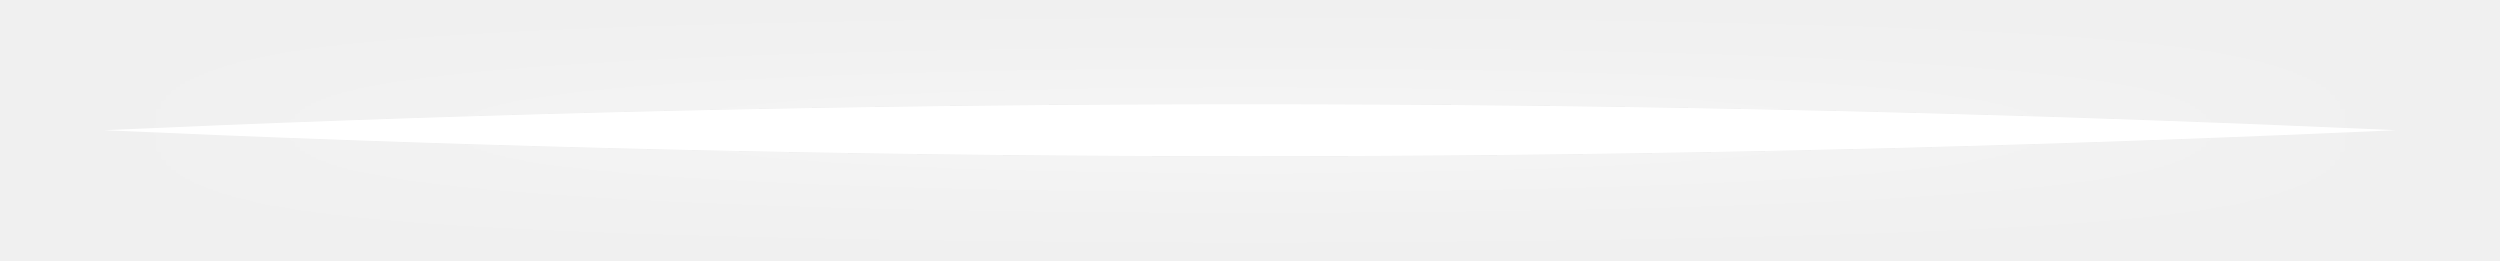
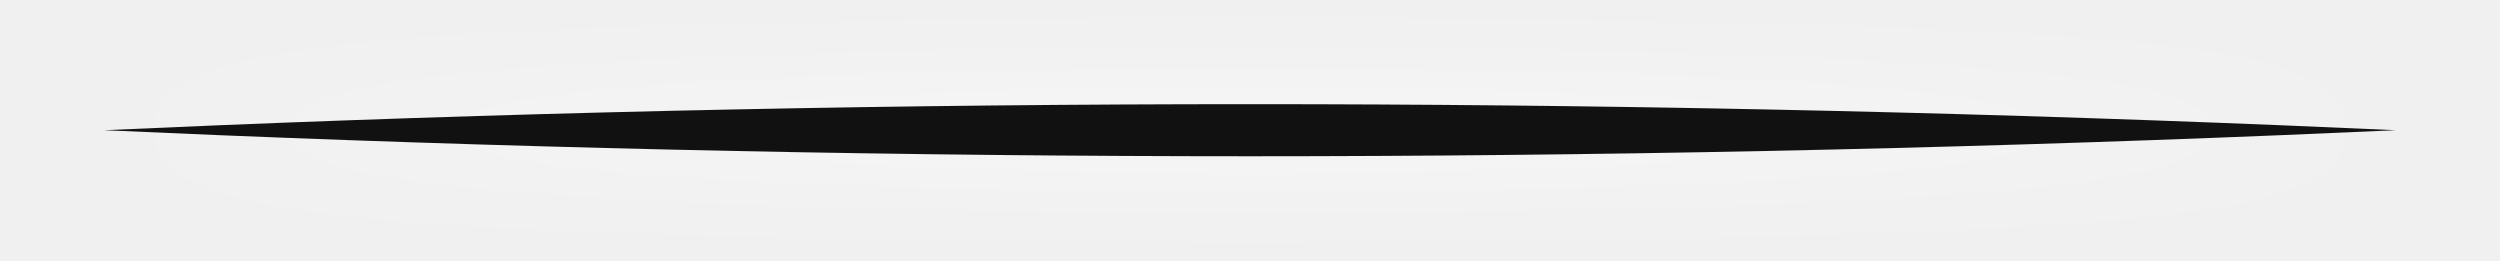
<svg xmlns="http://www.w3.org/2000/svg" width="192" height="20" viewBox="0 0 192 20" fill="none">
  <g filter="url(#filter0_d_8_319)">
-     <path d="M8 10C10.933 10.133 13.867 10.26 16.8 10.38C43.2 11.46 69.6 12 96 12C122.4 12 148.8 11.46 175.2 10.38C178.133 10.26 181.067 10.133 184 10C181.067 9.867 178.133 9.74 175.2 9.62C148.8 8.54 122.4 8 96 8C69.6 8 43.2 8.54 16.8 9.62C13.867 9.74 10.933 9.867 8 10Z" fill="#FFFFFF" />
+     <path d="M8 10C10.933 10.133 13.867 10.26 16.8 10.38C43.2 11.46 69.6 12 96 12C122.4 12 148.8 11.46 175.2 10.38C178.133 10.26 181.067 10.133 184 10C181.067 9.867 178.133 9.74 175.2 9.62C148.8 8.54 122.4 8 96 8C69.6 8 43.2 8.54 16.8 9.62C13.867 9.74 10.933 9.867 8 10Z" fill="#111111" />
  </g>
  <defs>
    <filter id="filter0_d_8_319" x="0" y="0" width="192" height="20" filterUnits="userSpaceOnUse" color-interpolation-filters="sRGB">
      <feFlood flood-opacity="0" result="BackgroundImageFix" />
      <feColorMatrix in="SourceAlpha" type="matrix" values="0 0 0 0 0 0 0 0 0 0 0 0 0 0 0 0 0 0 127 0" result="hardAlpha" />
      <feOffset />
      <feGaussianBlur stdDeviation="4" />
      <feComposite in2="hardAlpha" operator="out" />
      <feColorMatrix type="matrix" values="0 0 0 0 1 0 0 0 0 1 0 0 0 0 1 0 0 0 0.8 0" />
      <feBlend mode="normal" in2="BackgroundImageFix" result="effect1_dropShadow_8_319" />
      <feBlend mode="normal" in="SourceGraphic" in2="effect1_dropShadow_8_319" result="shape" />
    </filter>
  </defs>
</svg>
